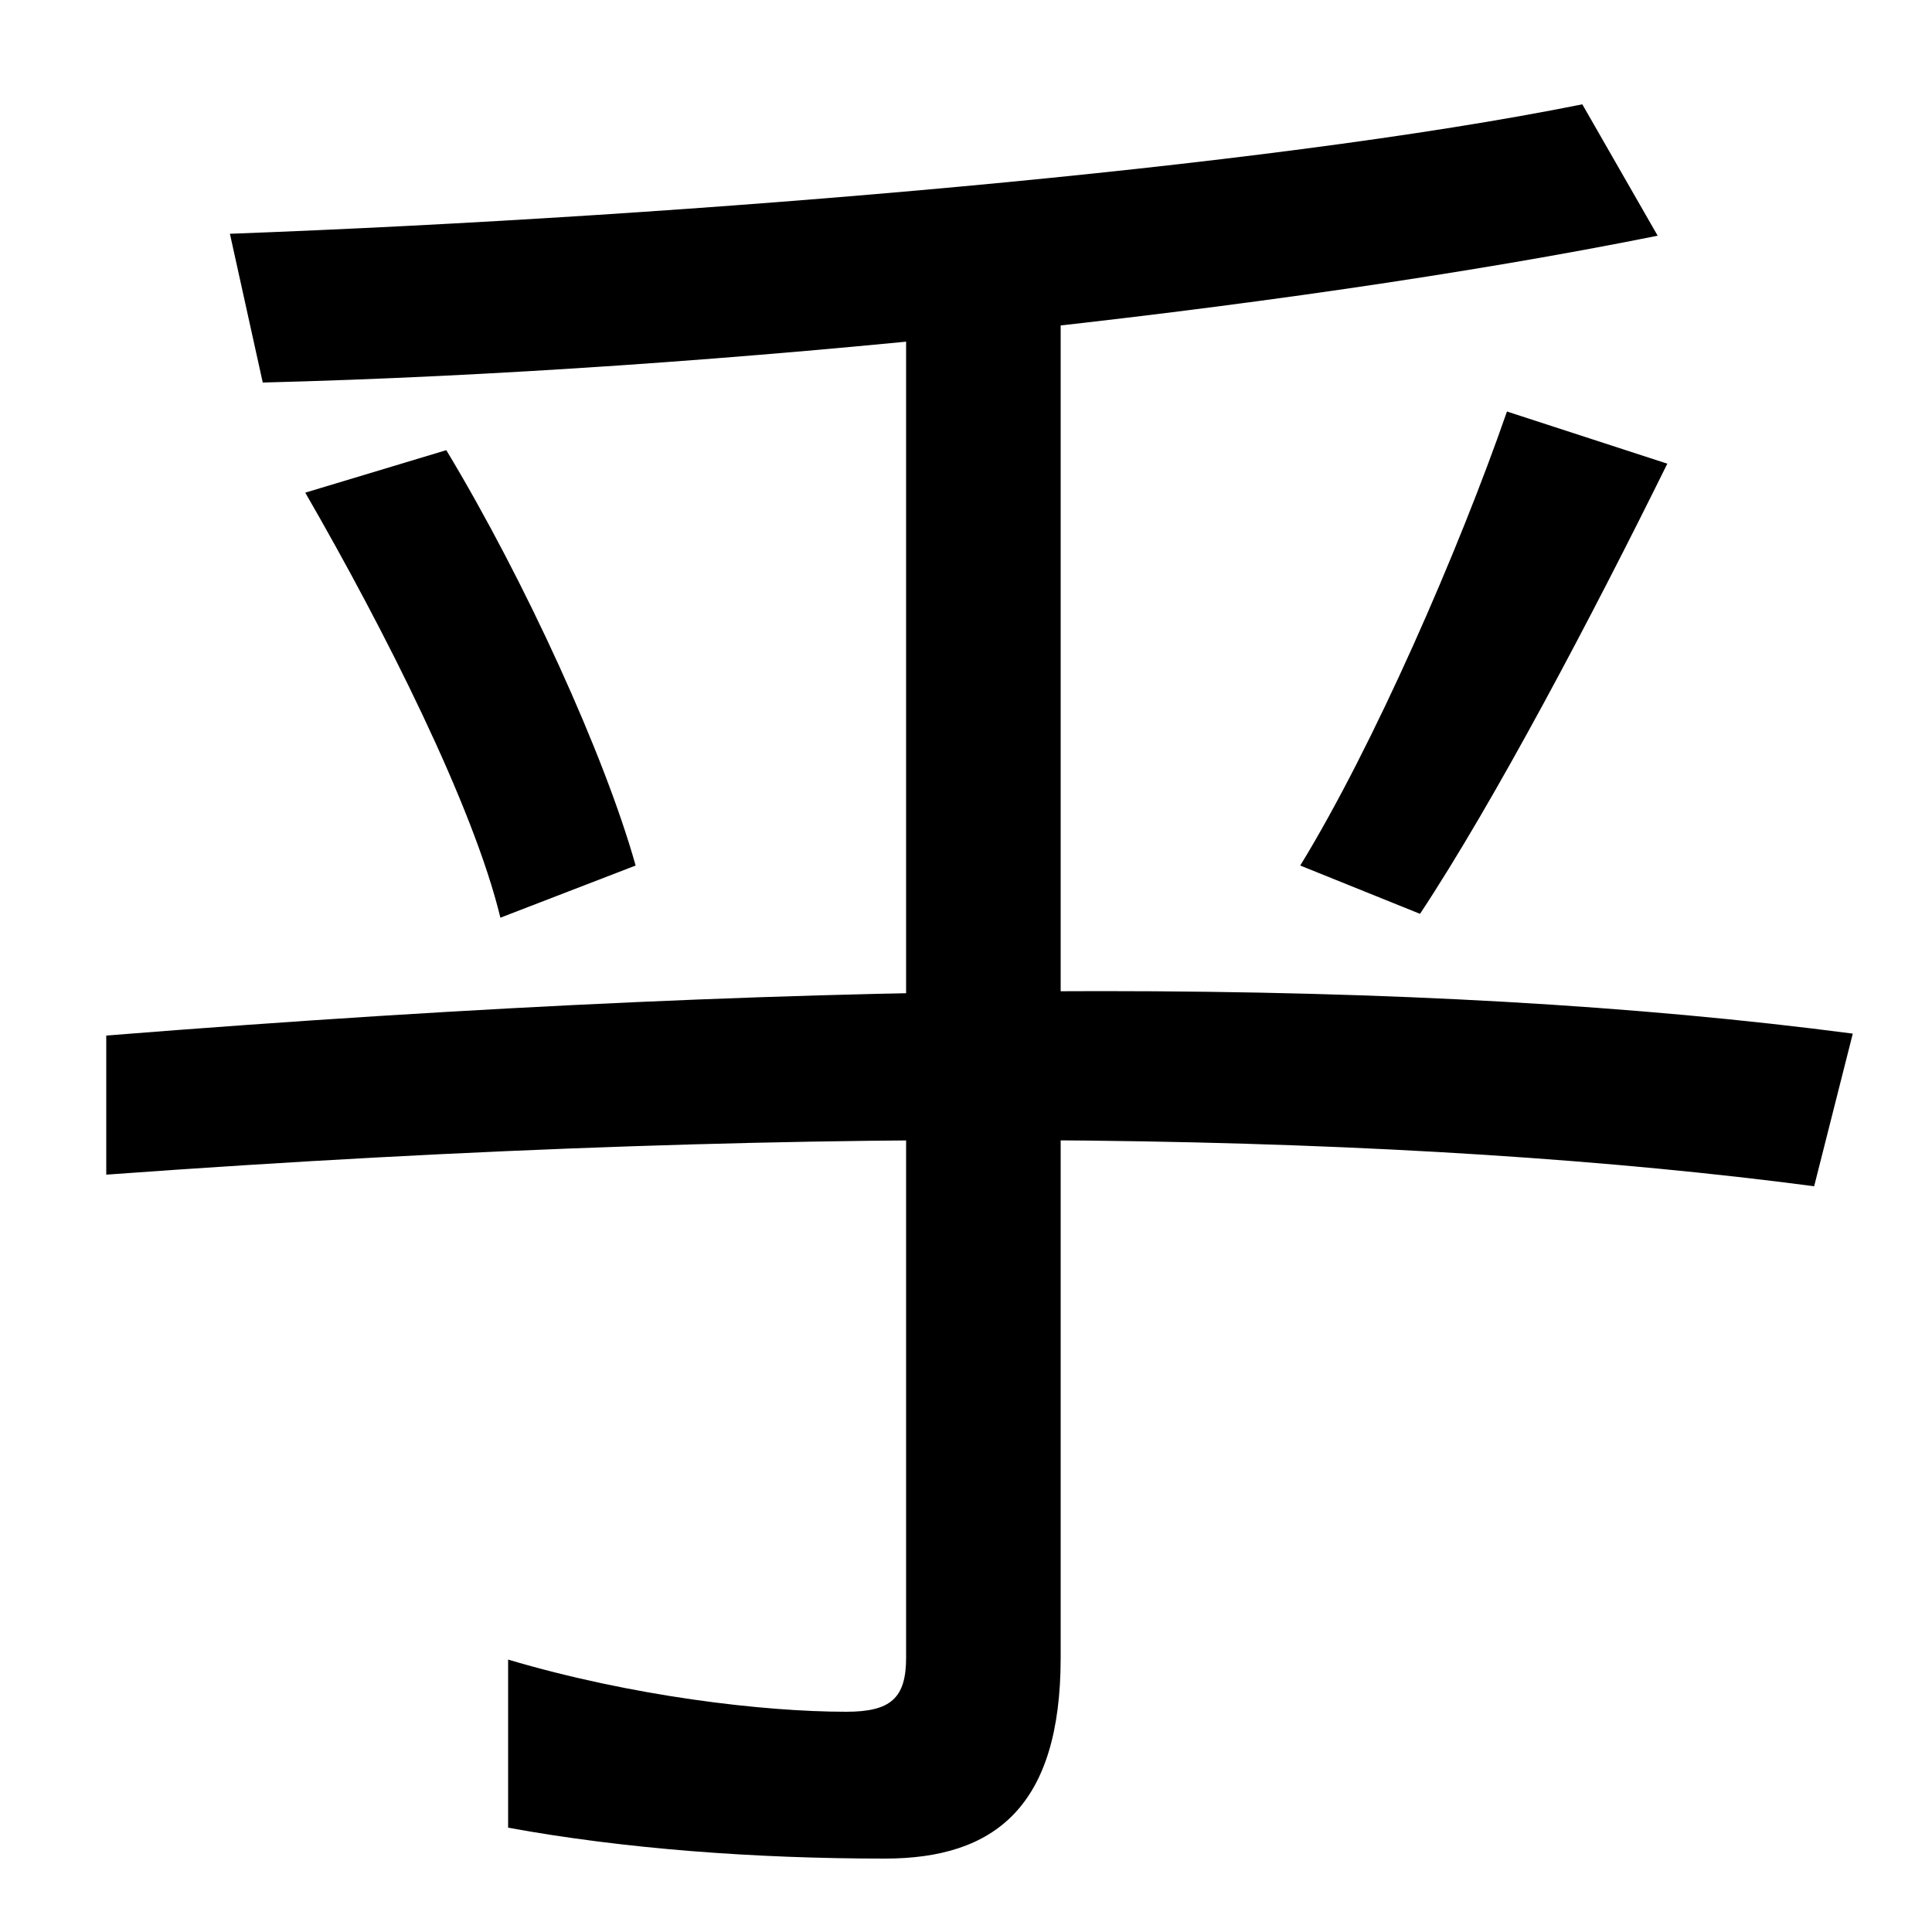
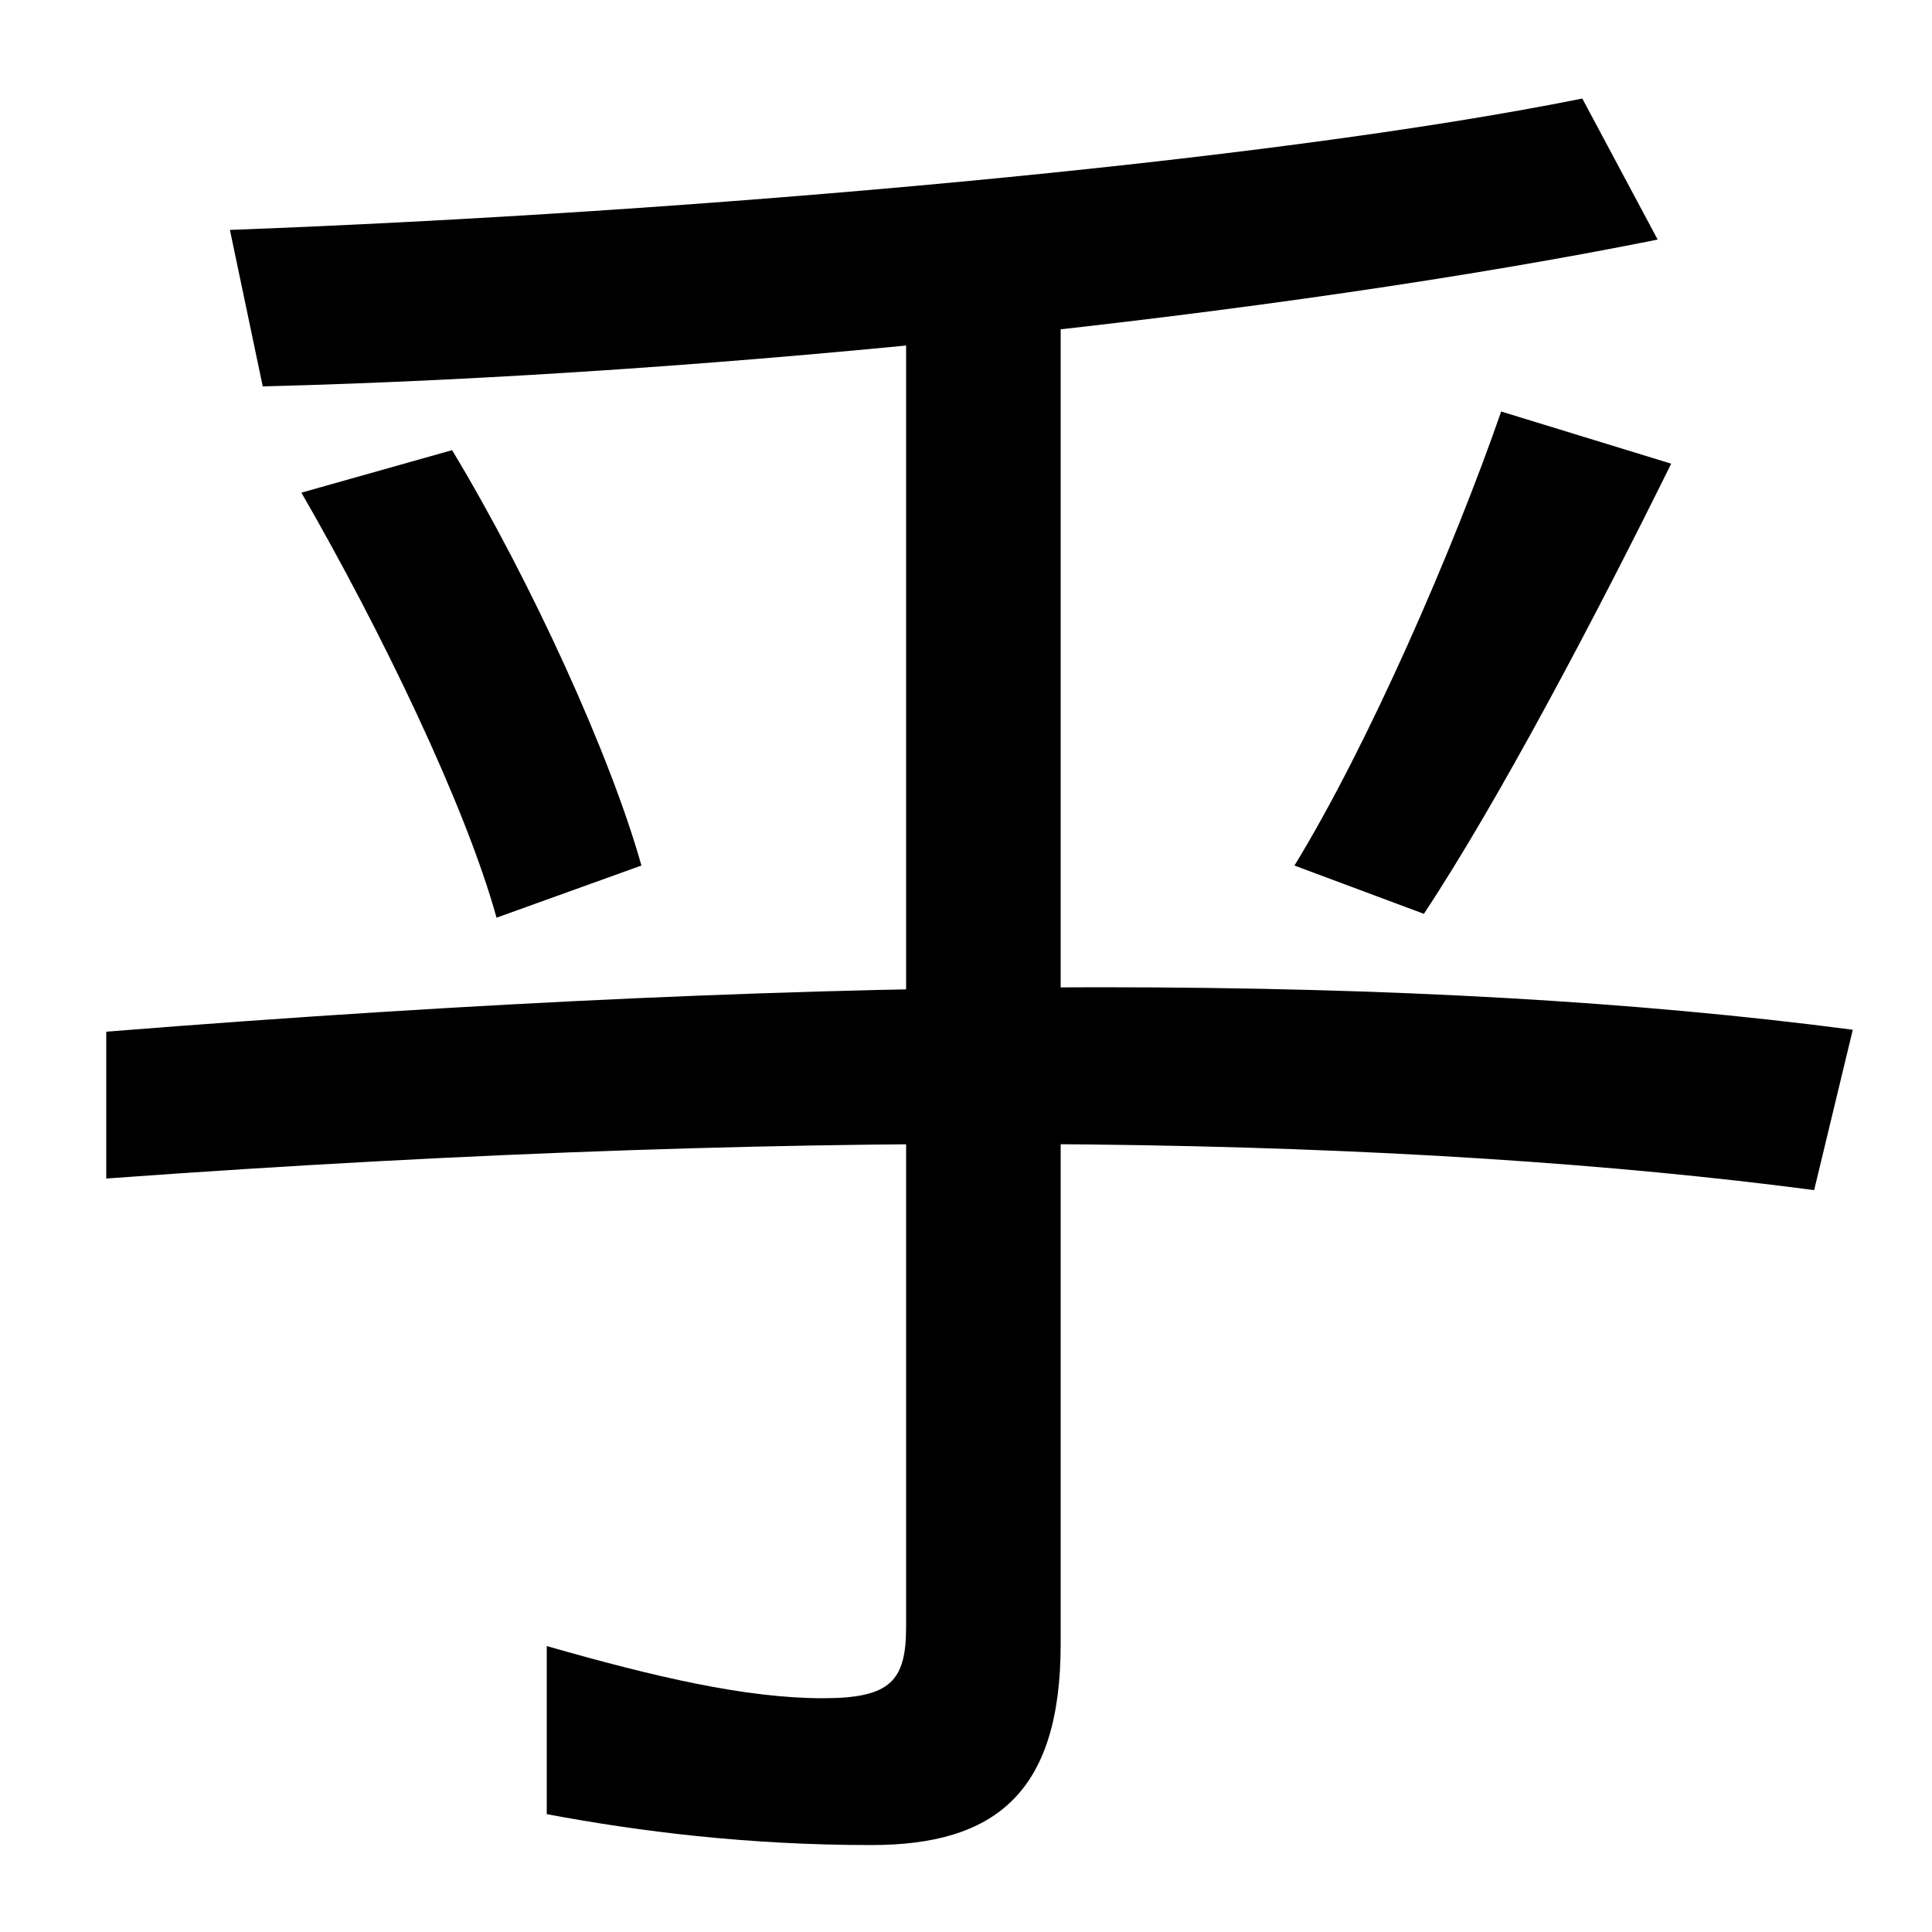
<svg xmlns="http://www.w3.org/2000/svg" width="1000" height="1000">
-   <path d="M458 -82C515 -82 549 -55 549 22V734H469V22C469 1 461 -6 438 -6C395 -6 327 2 263 21V-66C323 -77 391 -82 458 -82ZM259 405 329 432C313 489 272 579 231 647L158 625C199 554 245 463 259 405ZM939 266 959 345C738 374 444 375 55 344V272C439 300 734 293 939 266ZM119 759 136 682C373 688 664 719 858 758L819 826C655 793 360 768 119 759ZM673 432 735 407C774 466 824 561 863 640L780 667C755 595 711 494 673 432Z" transform="translate(0, 880) scale(1,-1)" />
+   <path d="M451 -75C515 -75 549 -48 549 29V734H469V38C469 10 461 1 426 1C386 1 339 12 283 28V-59C331 -68 387 -75 451 -75ZM257 405 332 432C316 489 275 579 234 647L156 625C197 554 241 463 257 405ZM939 264 959 347C738 376 444 377 55 346V270C439 298 734 291 939 264ZM119 761 136 680C373 686 664 717 858 756L819 829C655 796 360 770 119 761ZM670 432 737 407C776 466 826 561 865 640L777 667C752 595 708 494 670 432Z" transform="translate(0, 880) scale(1,-1)" />
</svg>
